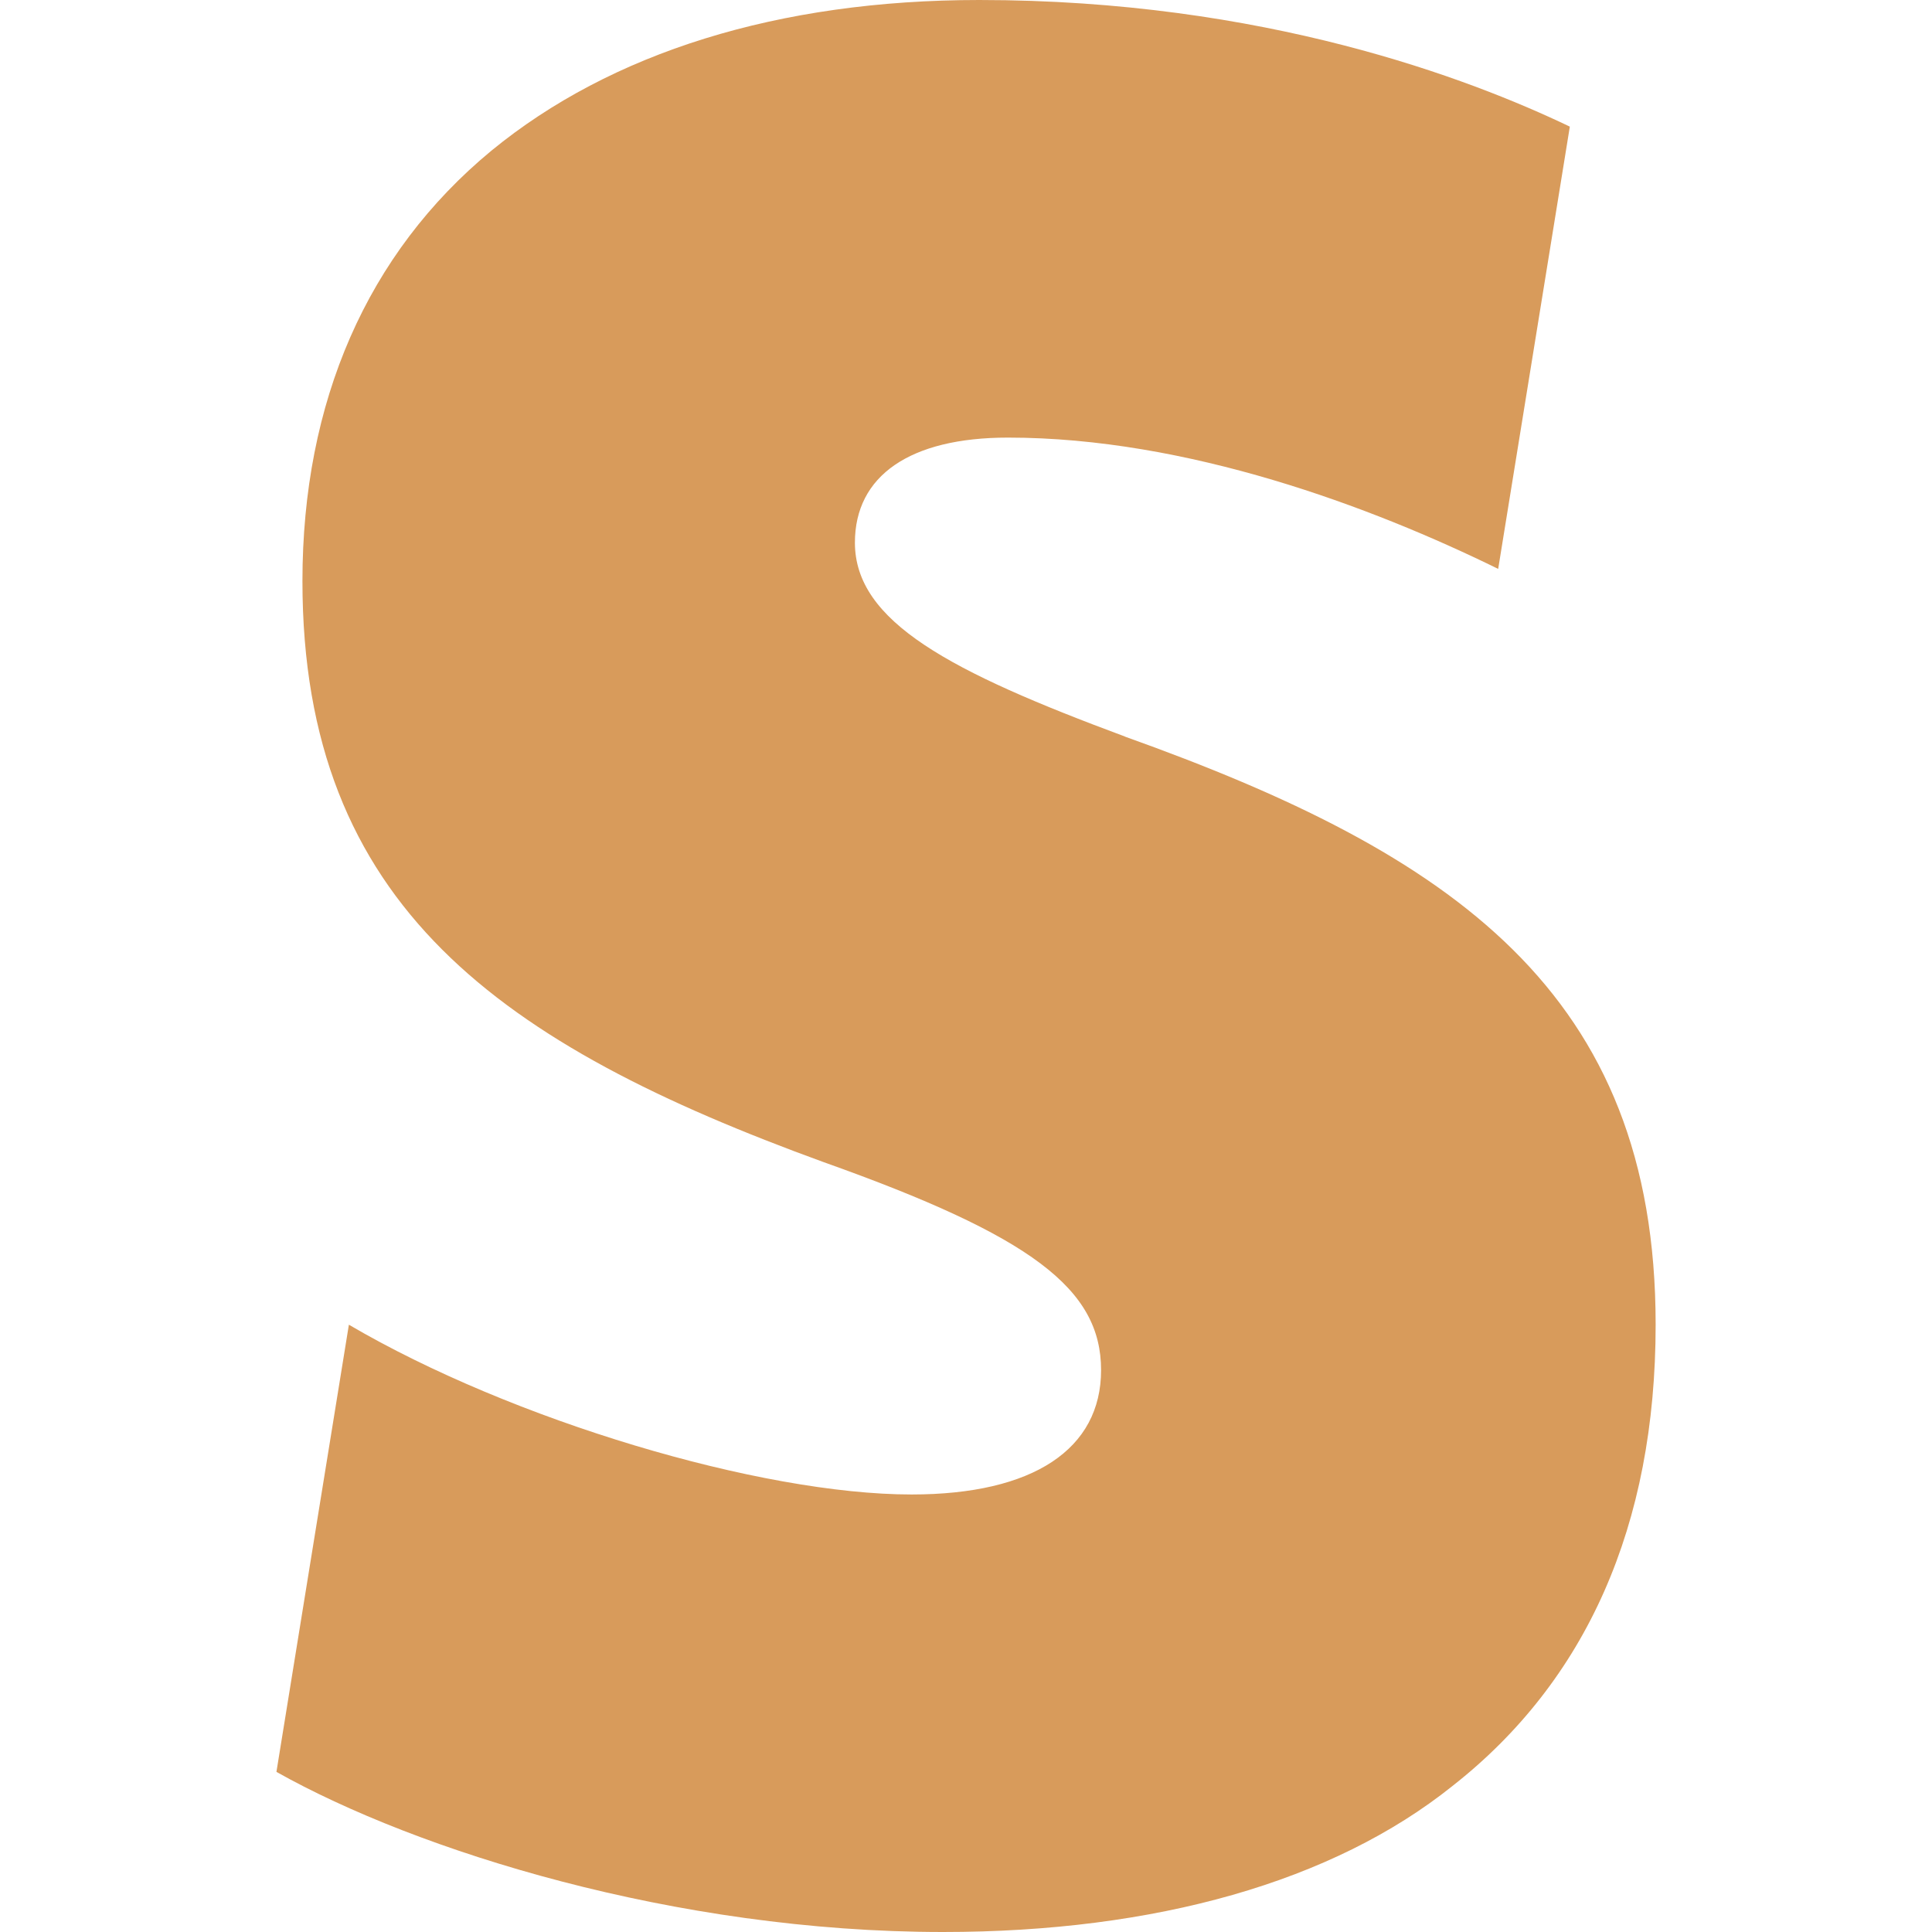
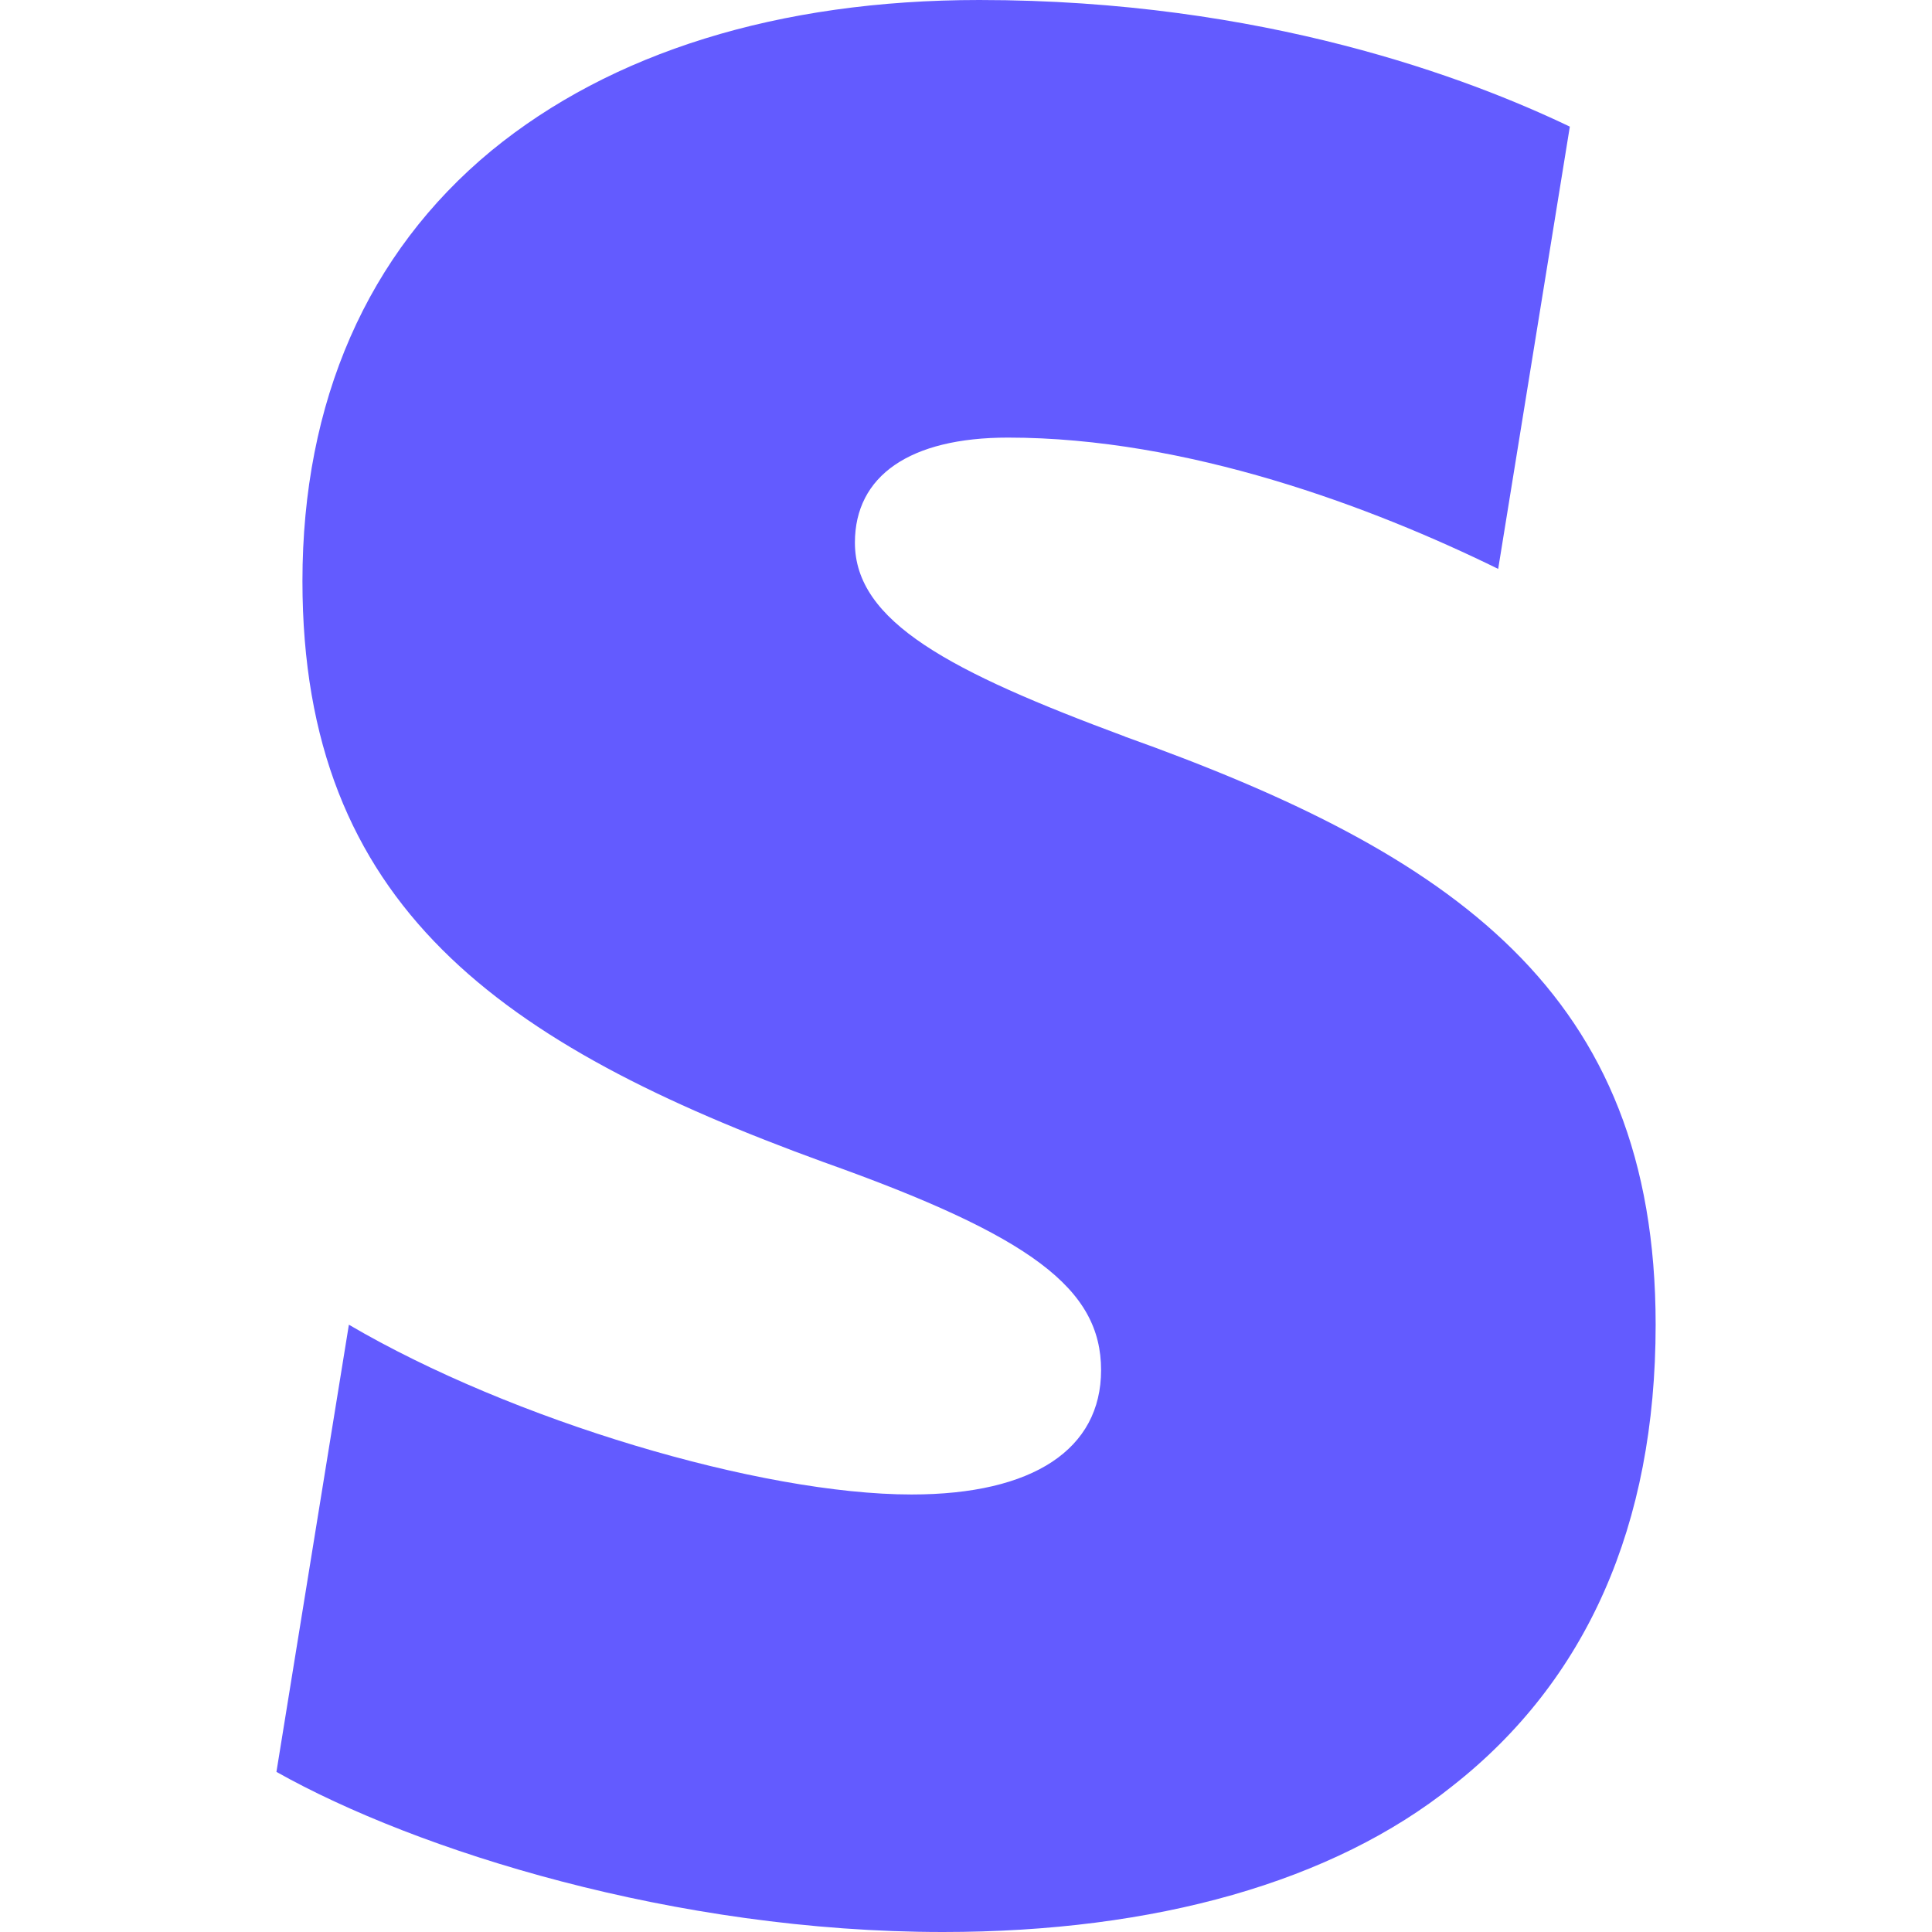
- <svg xmlns="http://www.w3.org/2000/svg" fill="#D89B5B" role="img" viewBox="0 0 24 24">
+ <svg xmlns="http://www.w3.org/2000/svg" fill="#635BFF" role="img" viewBox="0 0 24 24">
  <path d="M13.976 9.15c-2.172-.806-3.356-1.426-3.356-2.409 0-.831.683-1.305 1.901-1.305 2.227 0 4.515.858 6.09 1.631l.89-5.494C18.252.975 15.697 0 12.165 0 9.667 0 7.589.654 6.104 1.872 4.56 3.147 3.757 4.992 3.757 7.218c0 4.039 2.467 5.76 6.476 7.219 2.585.92 3.445 1.574 3.445 2.583 0 .98-.84 1.545-2.354 1.545-1.875 0-4.965-.921-6.99-2.109l-.9 5.555C5.175 22.99 8.385 24 11.714 24c2.641 0 4.843-.624 6.328-1.813 1.664-1.305 2.525-3.236 2.525-5.732 0-4.128-2.524-5.851-6.594-7.305h.003z" />
</svg>
